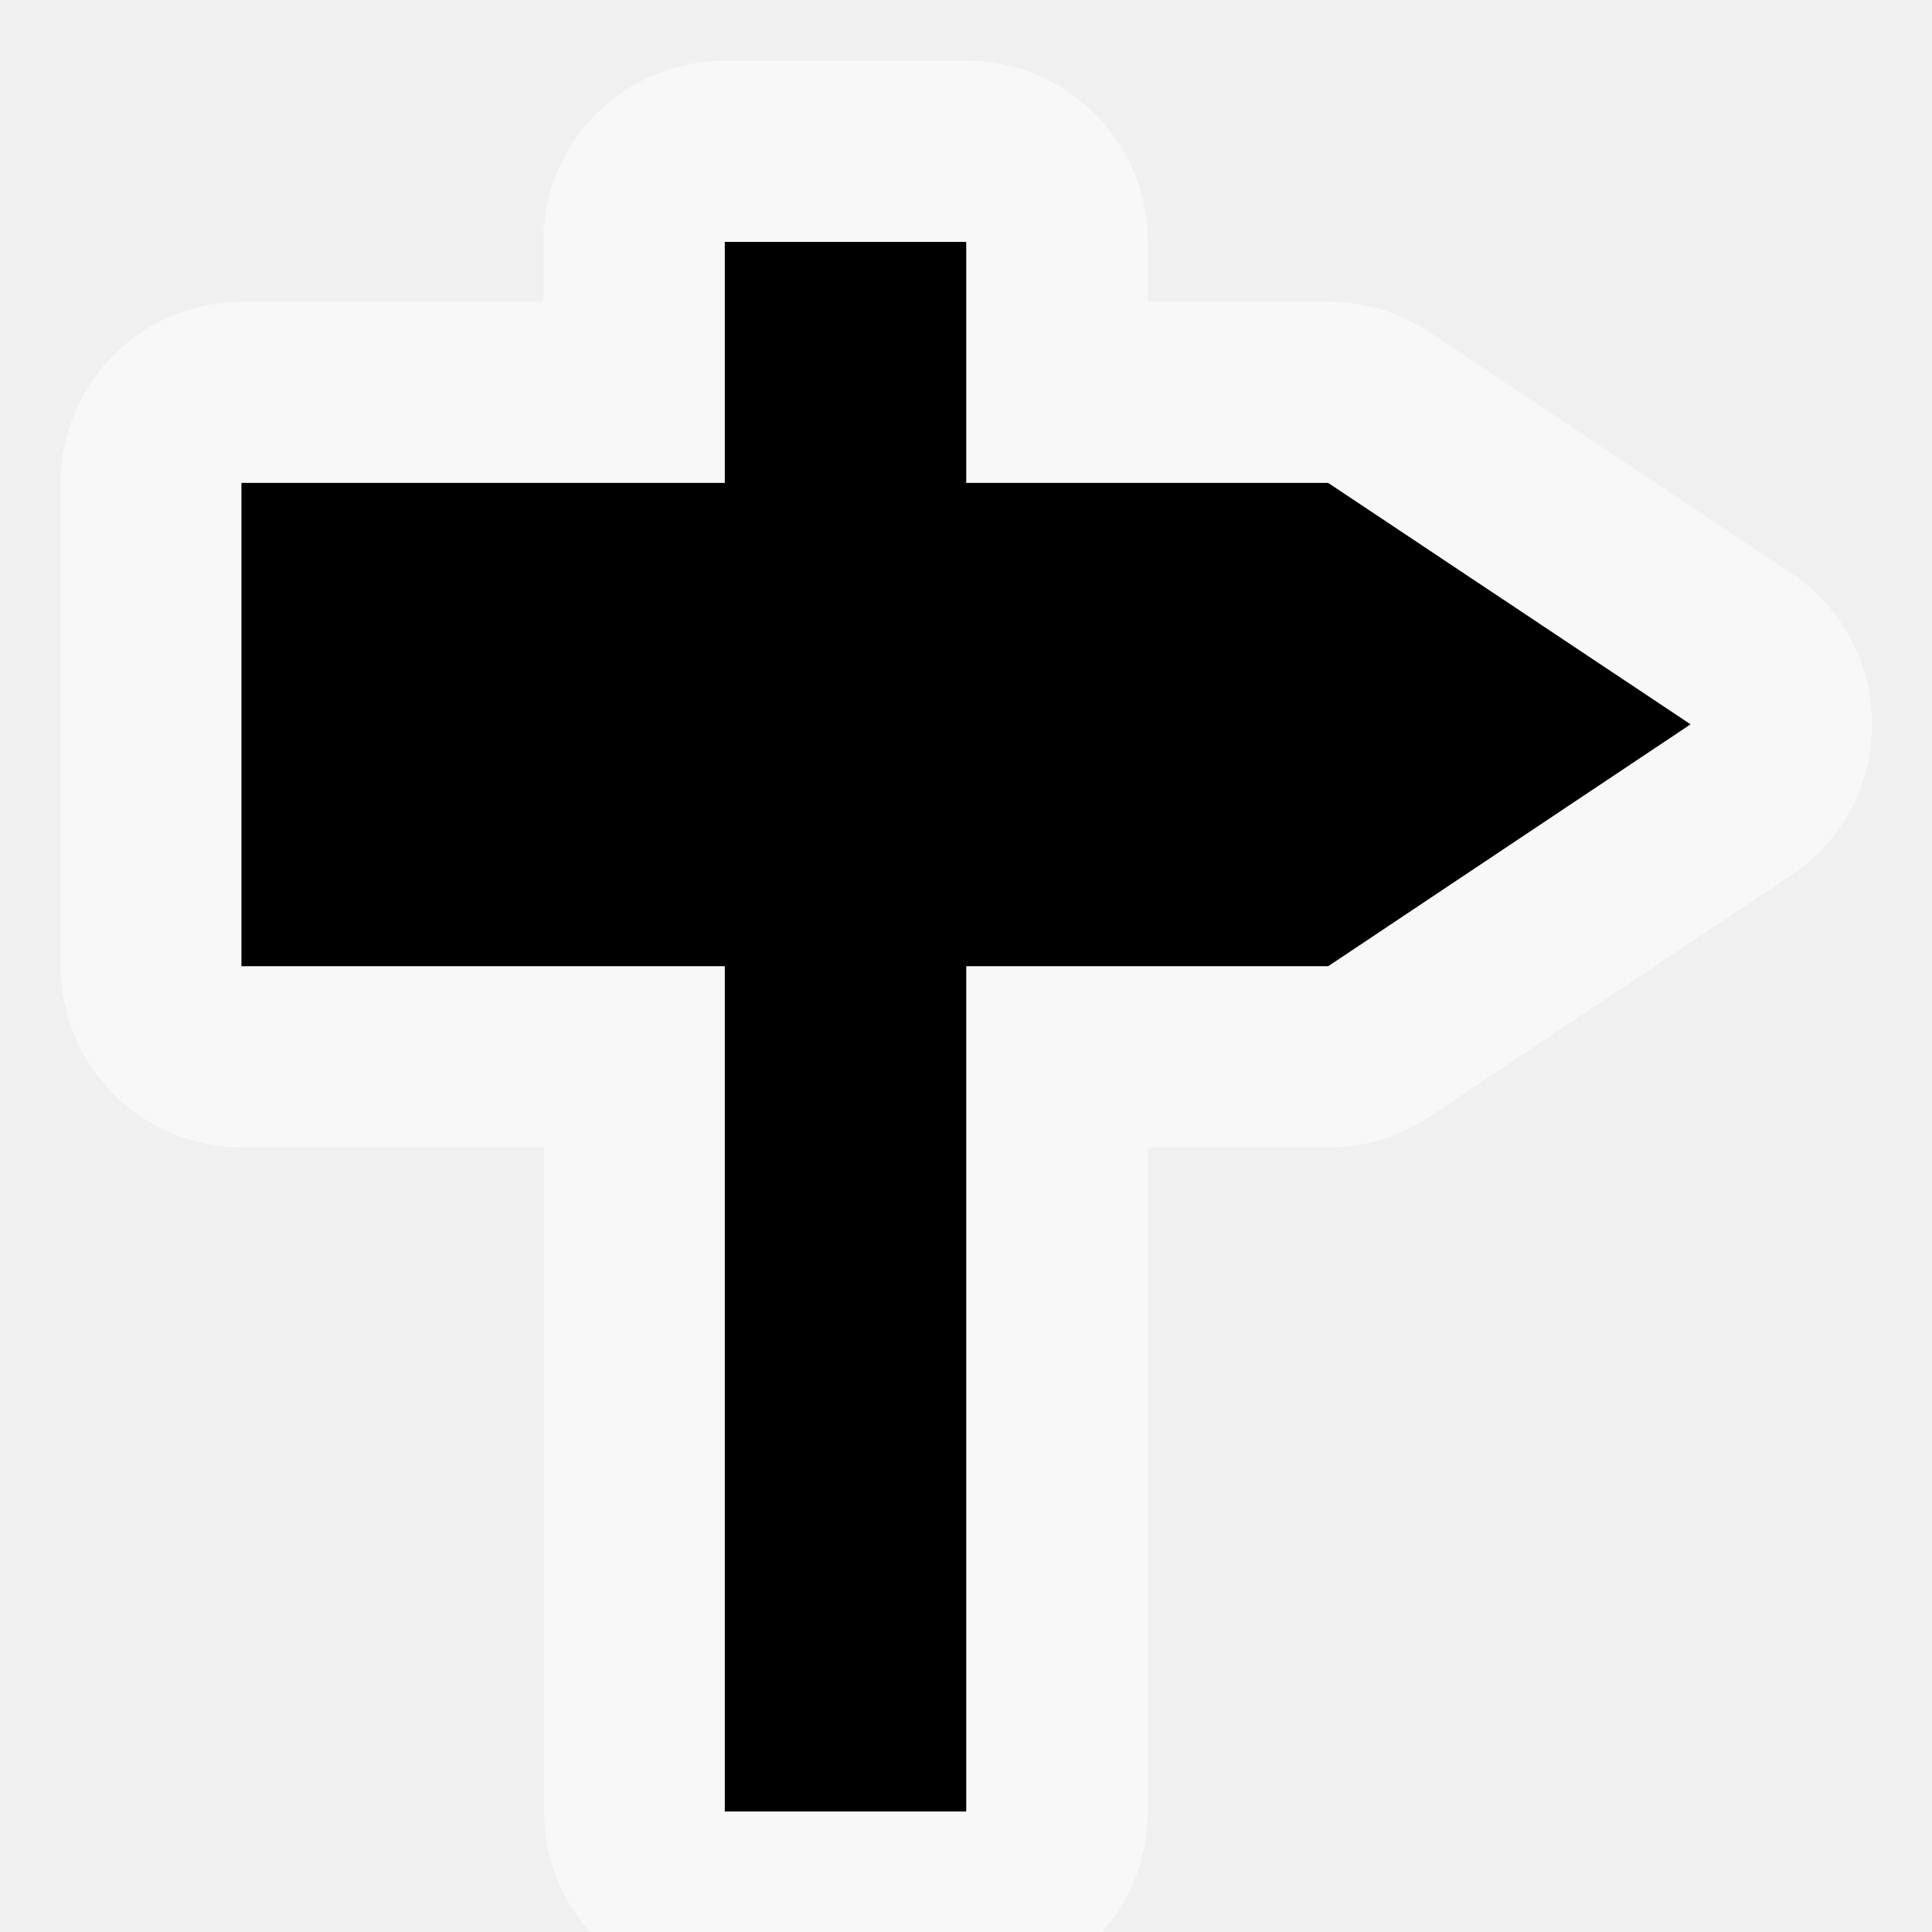
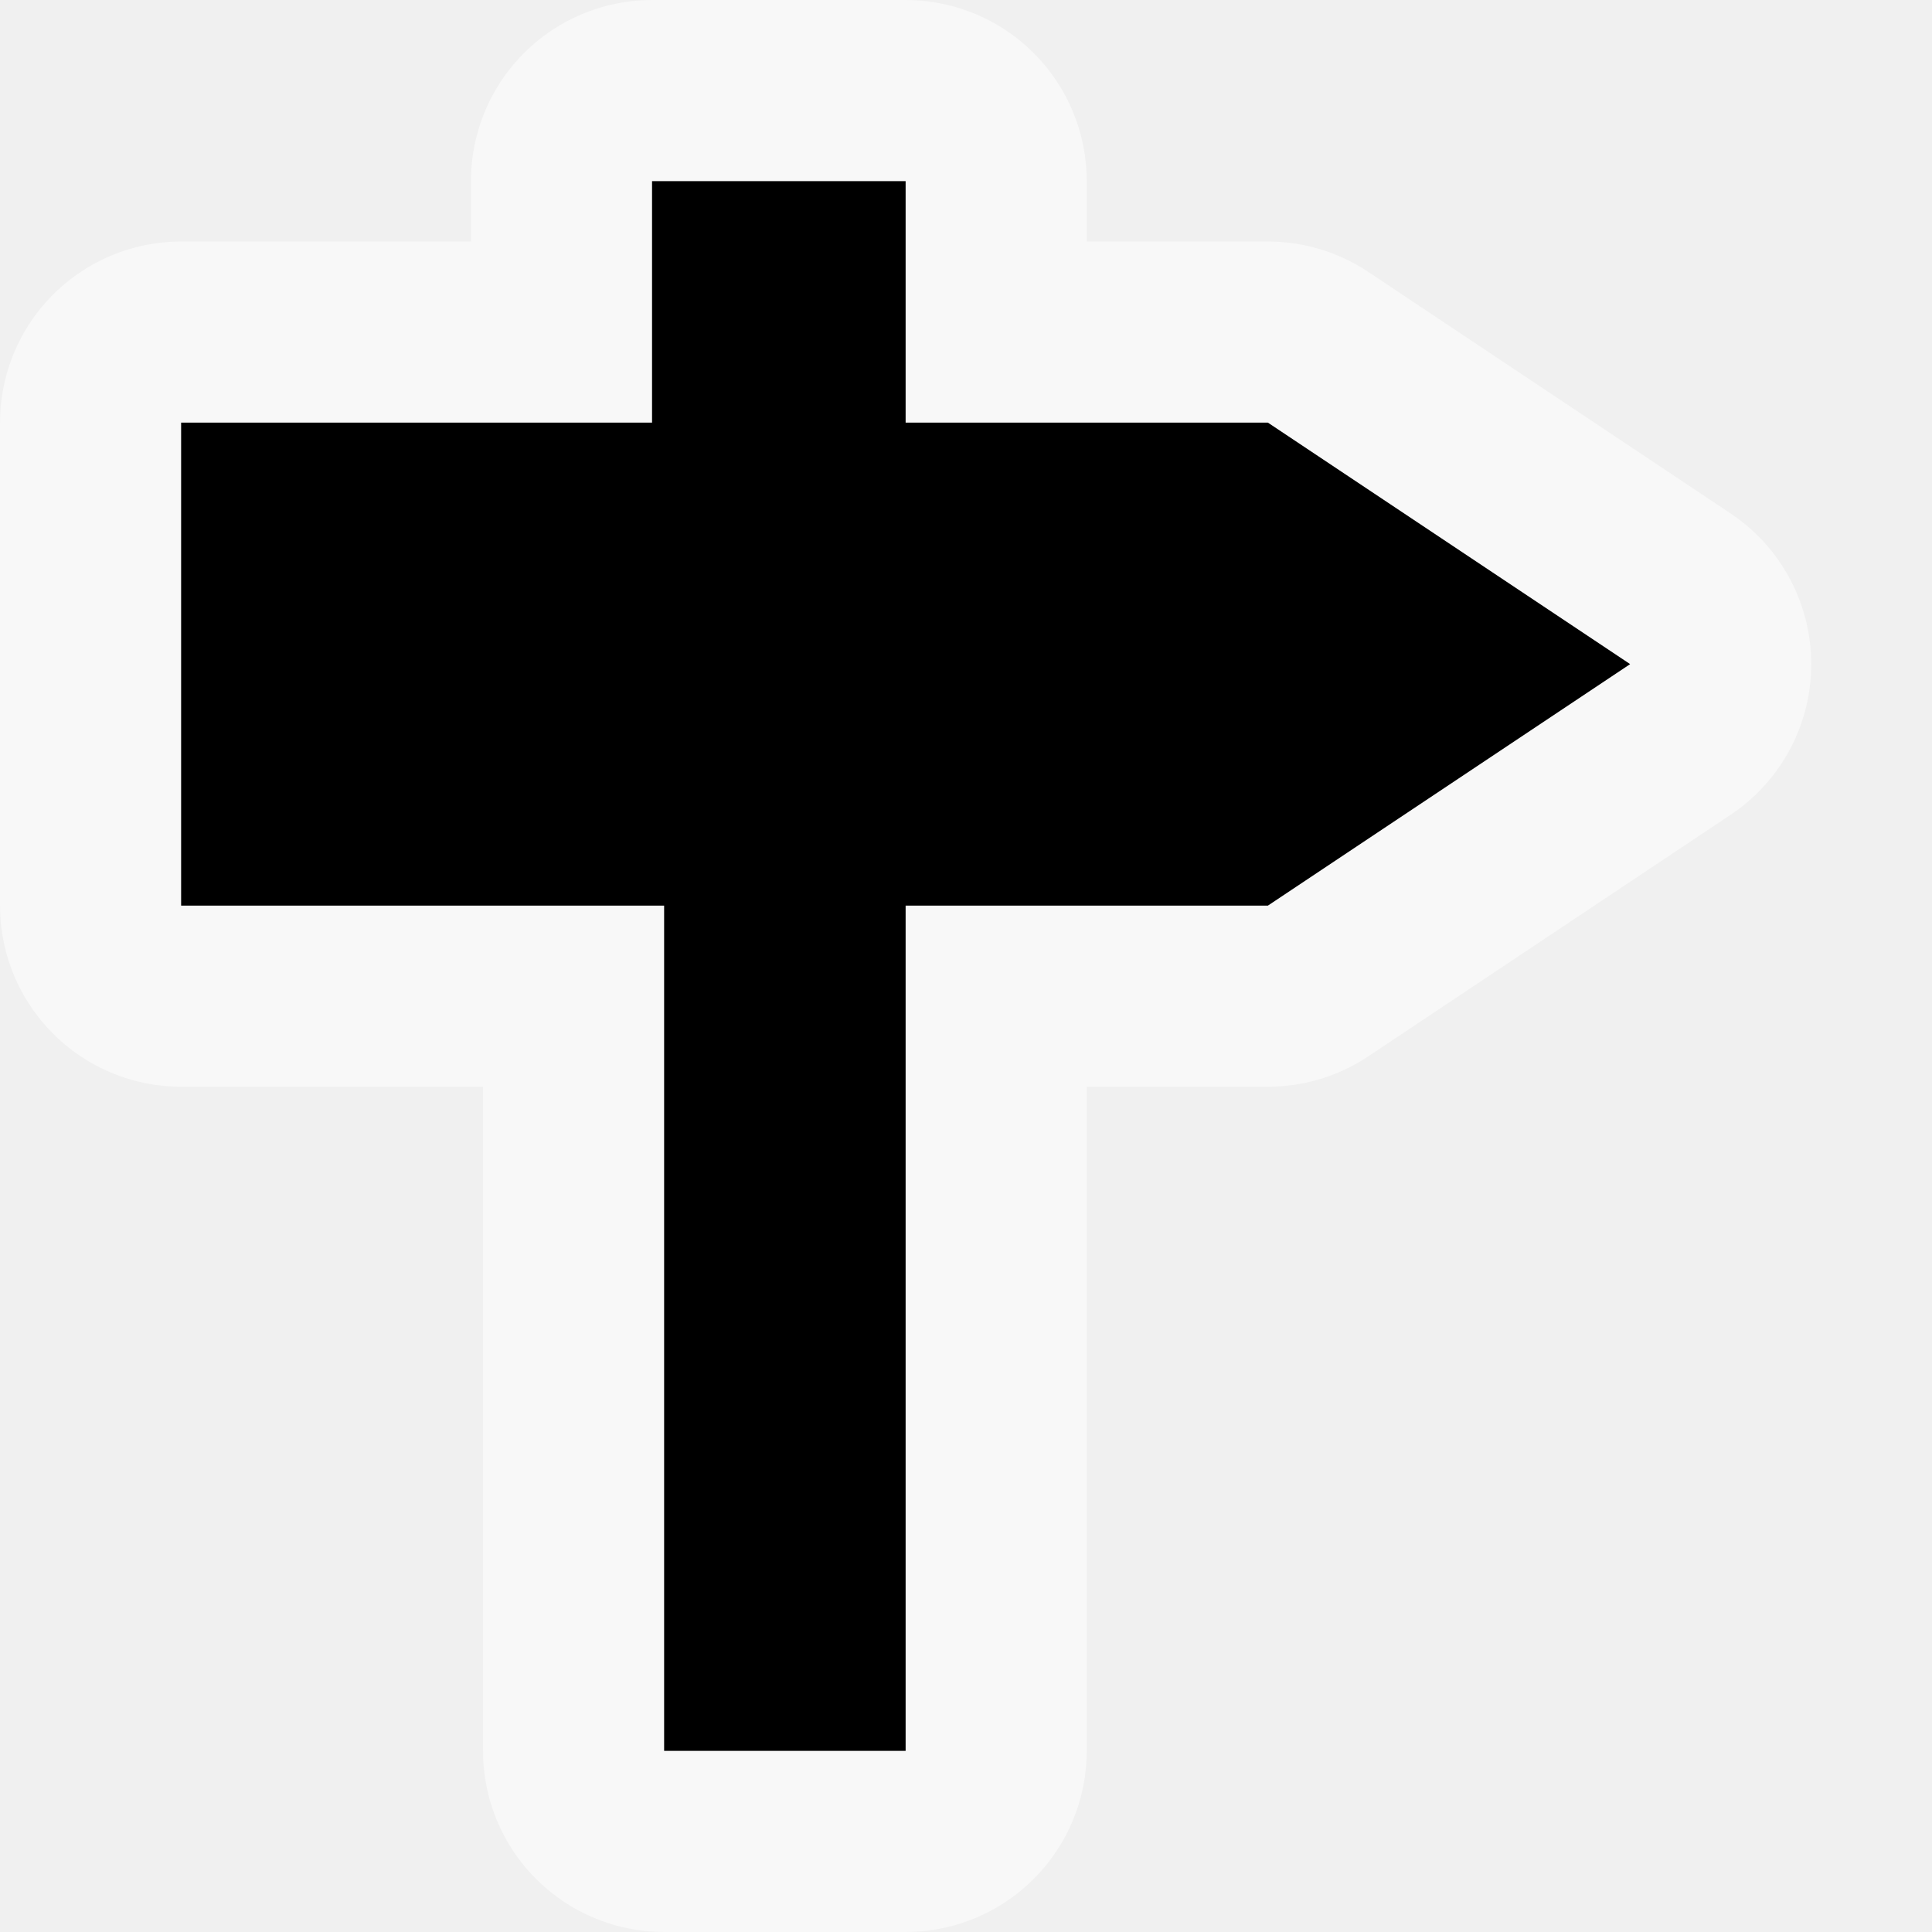
- <svg xmlns="http://www.w3.org/2000/svg" width="16" height="16" viewBox="0 0 4.233 4.233">
-   <path d="M1.587.53v.528H.53v1.059h1.059v1.852h.529V2.117h.793l.794-.53-.794-.529h-.793V.53z" opacity=".5" fill="none" stroke="#fff" stroke-width=".794" stroke-linecap="round" stroke-linejoin="round" />
-   <path d="M1.588.53v.528H.529v1.059h1.059v1.852h.529V2.117h.793l.794-.53-.794-.529h-.793V.53z" fill-rule="evenodd" />
+ <svg xmlns="http://www.w3.org/2000/svg" width="16" height="16">
+   <path d="M5.4 1.5v2H1.5V7.5h4v7h2V7.5h3l3-2-3-2H7.5V1.5z" opacity=".5" fill="none" stroke="#fff" stroke-width="3" stroke-linecap="round" stroke-linejoin="round" />
+   <path d="M5.4 1.5v2H1.5V7.5h4v7h2V7.5h3l3-2-3-2H7.5V1.5z" fill-rule="evenodd" />
</svg>
